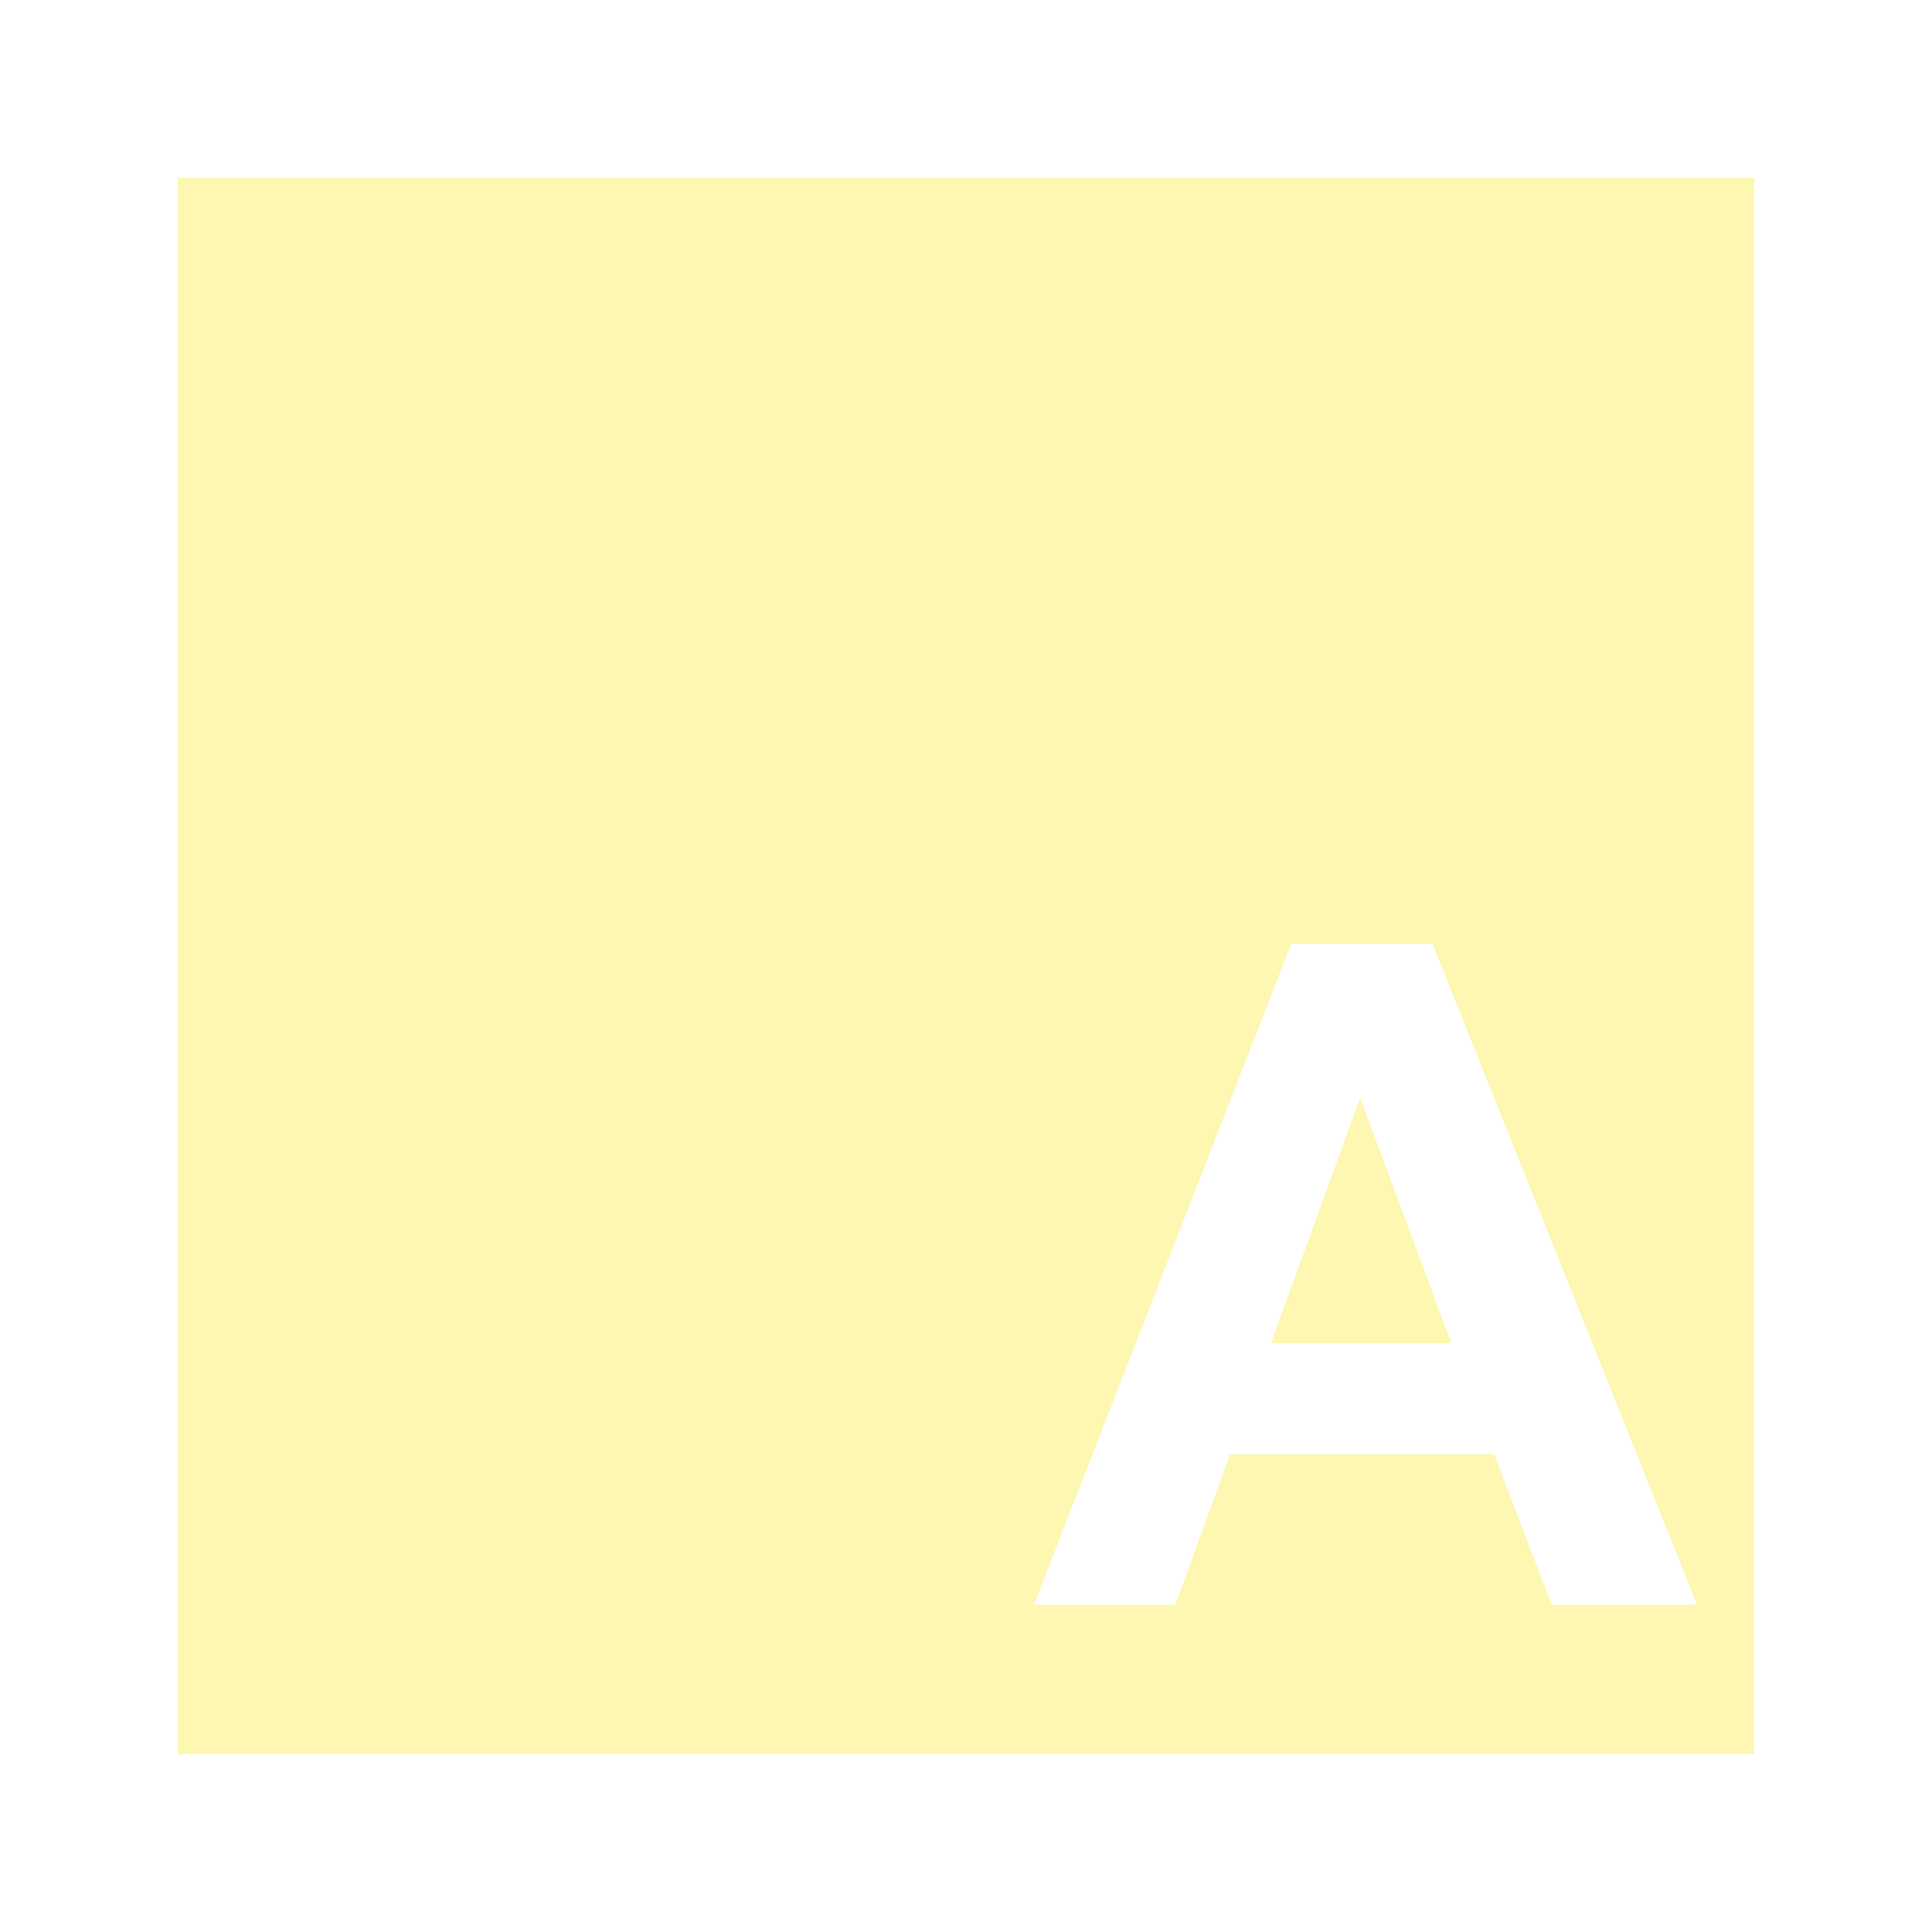
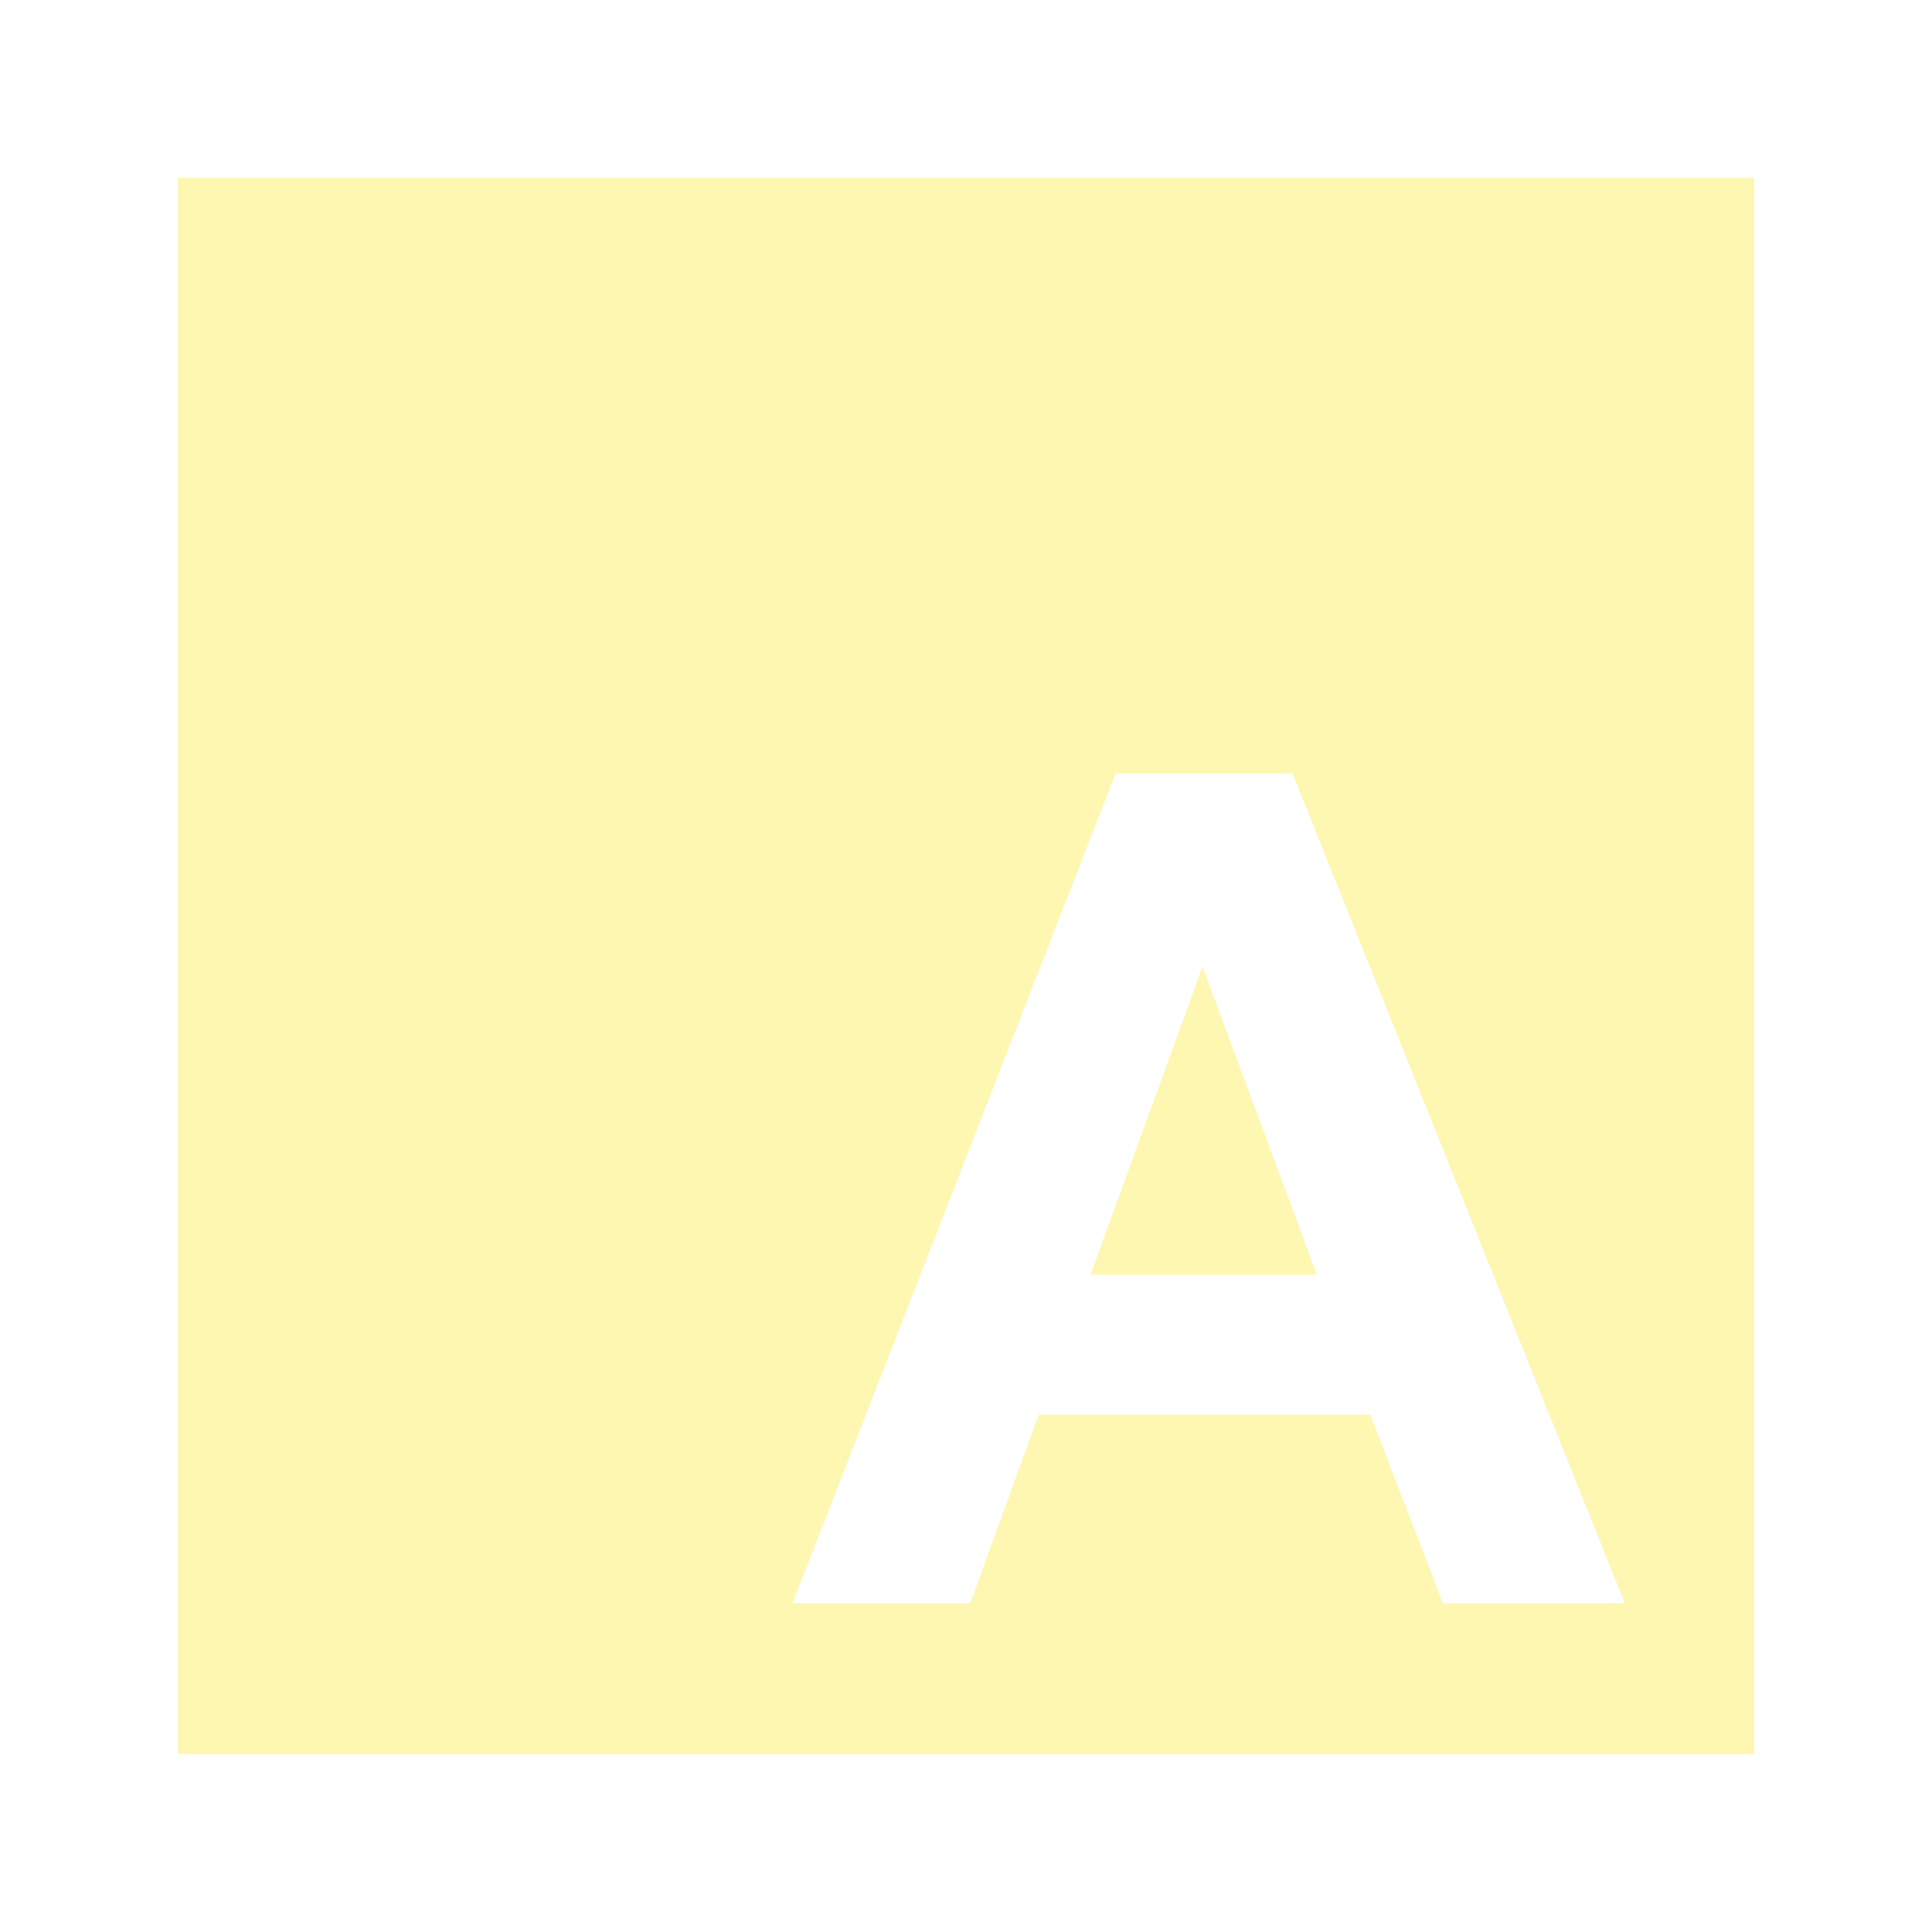
- <svg xmlns="http://www.w3.org/2000/svg" viewBox="0 0 500 500" style="enable-background:new 0 0 500 500;">
-   <path class="st0" d="M328.9,347.6h46.7L352,284.1L328.9,347.6z M46,46v408h408V46H46z M401.6,415.3l-14.9-38.9h-68.4l-14.1,38.9 h-36.6l66.6-171.1h36.5l68.5,171.1H401.6z" style="fill:#FDF7B1" />
+ <svg xmlns="http://www.w3.org/2000/svg" version="1.1" id="Layer_1" x="0px" y="0px" viewBox="0 0 500 500" style="enable-background:new 0 0 500 500;" xml:space="preserve">
+   <style type="text/css">
+ 	.st0{fill:#FDF7B1;}
+ </style>
+   <g>
+     <g>
+       <path class="st0" d="M46,46v408h408V46H46z M373.4,414.9l-18.8-48.8h-85.8l-17.7,48.8h-46l83.6-214.7h45.8l86,214.7H373.4z     M282.2,329.9h58.6l-29.6-79.7L282.2,329.9z" />
+     </g>
+   </g>
</svg>
